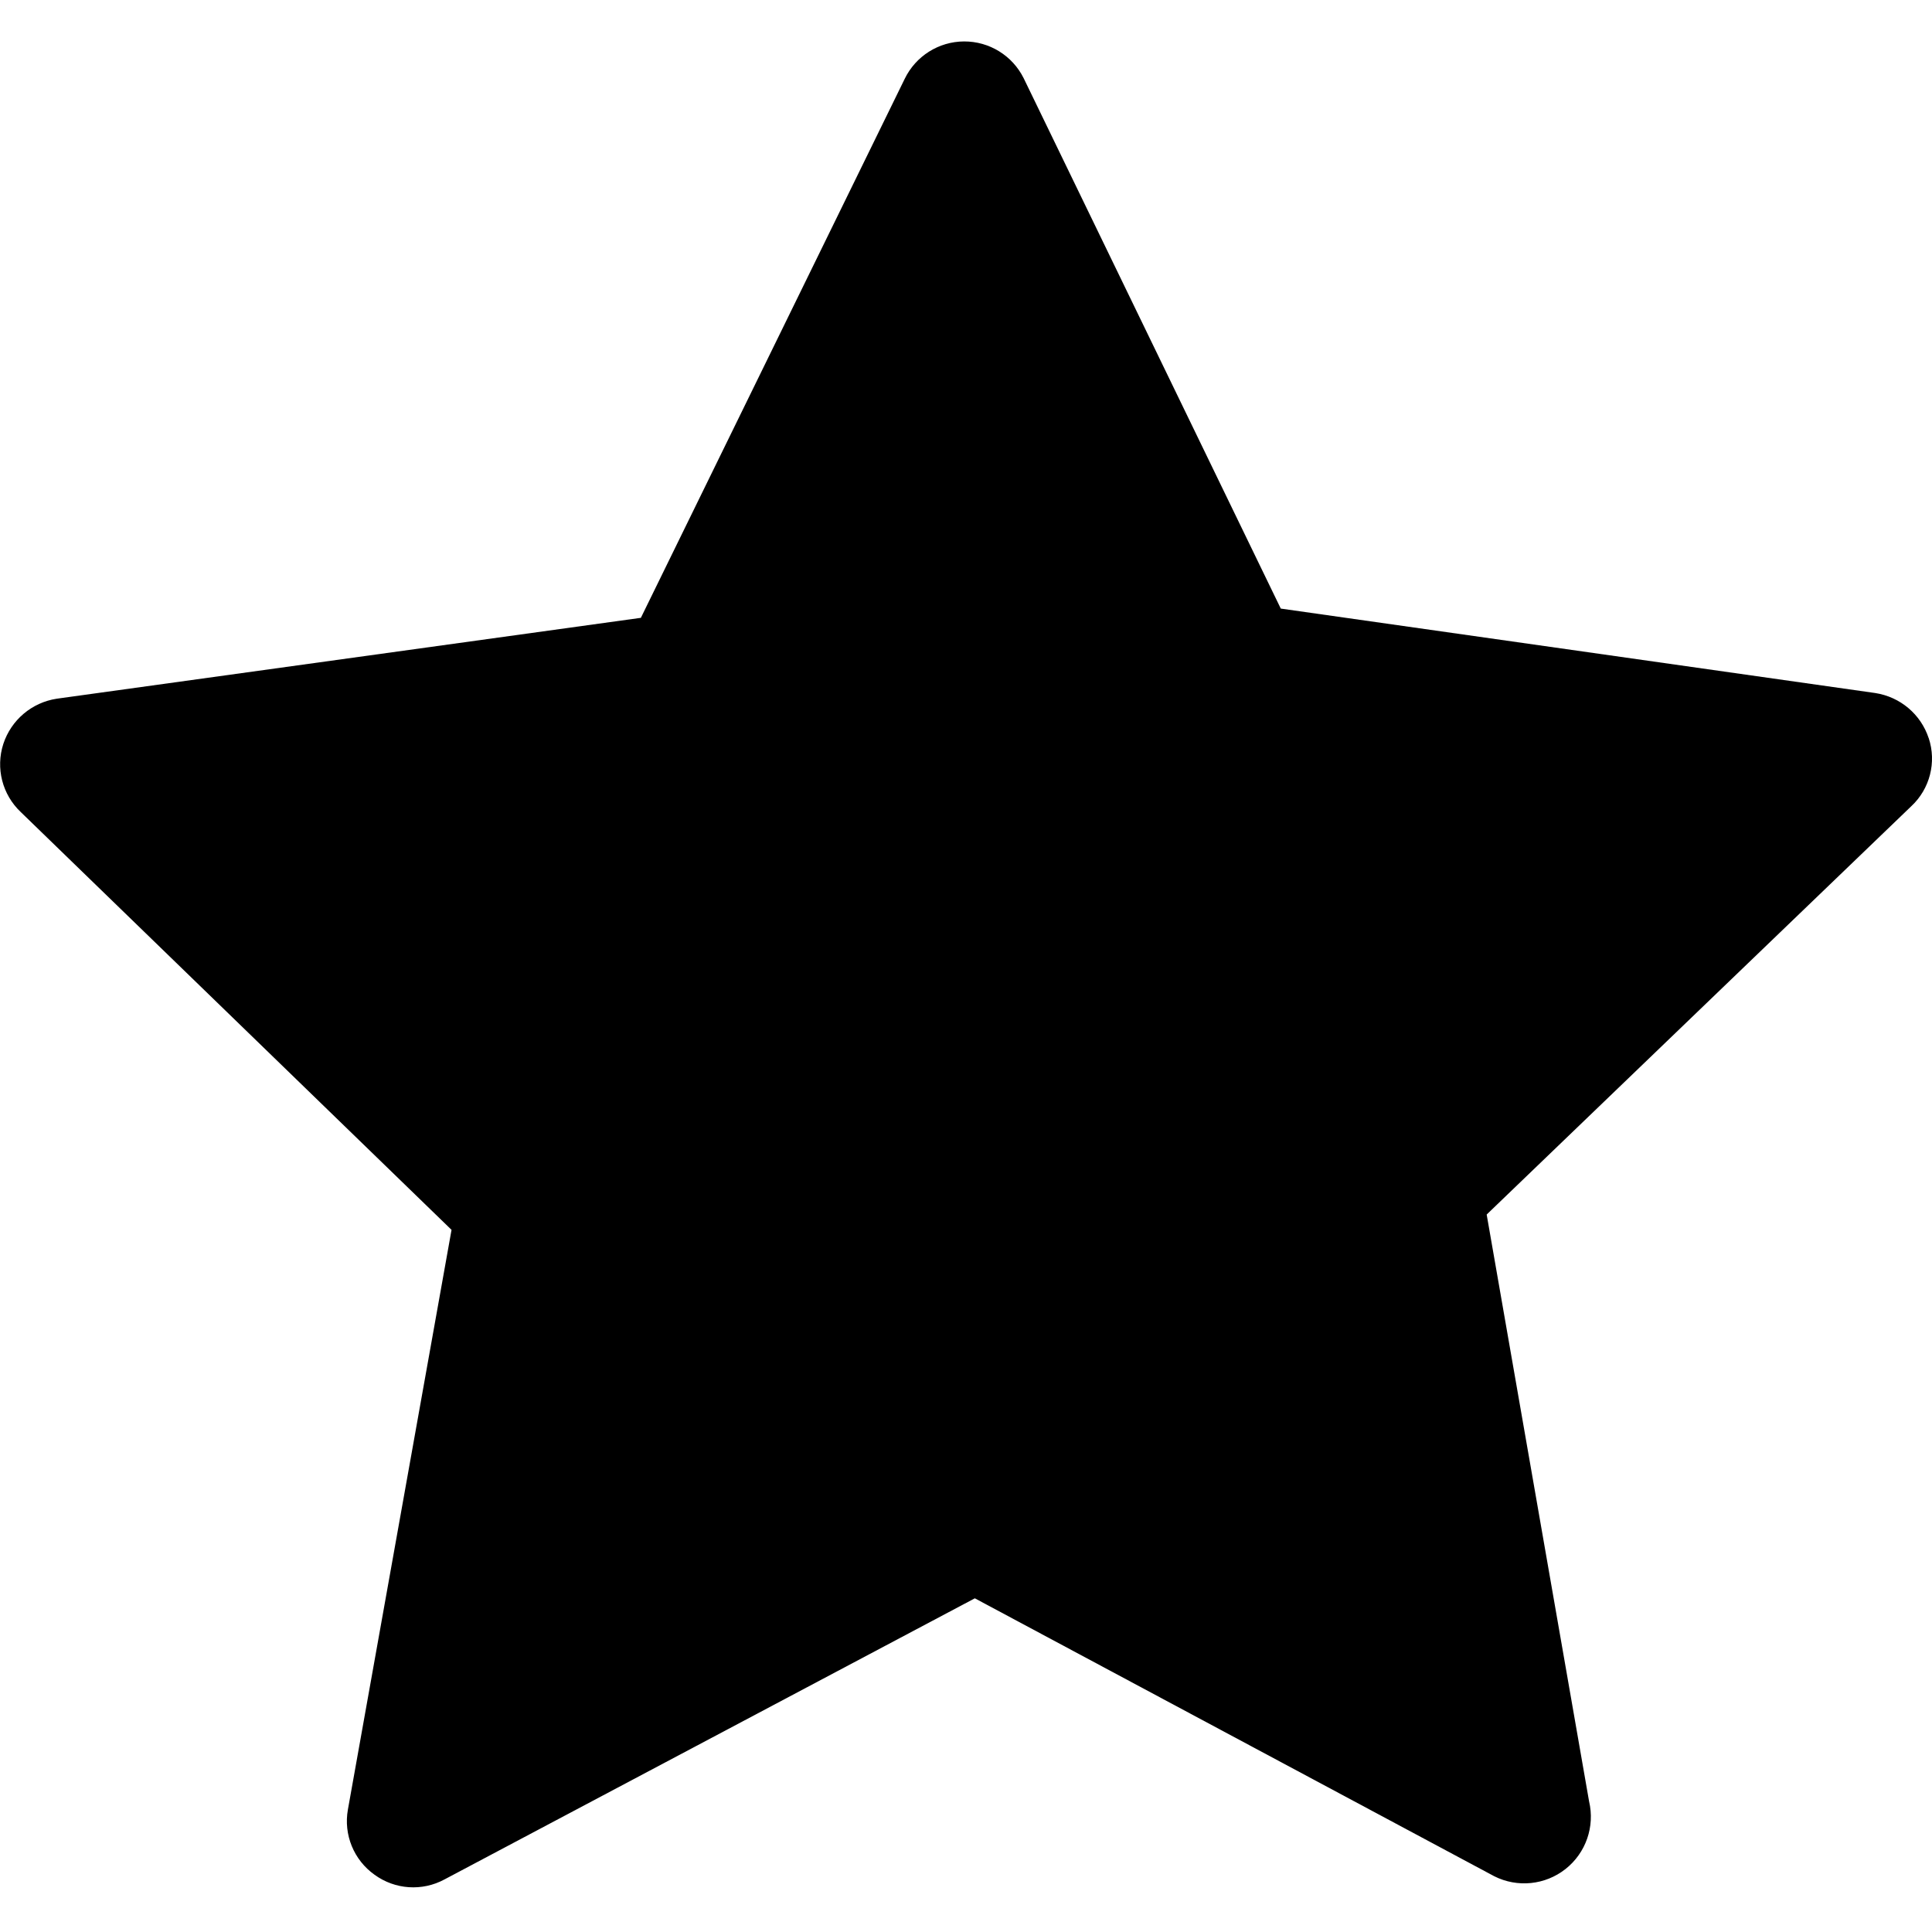
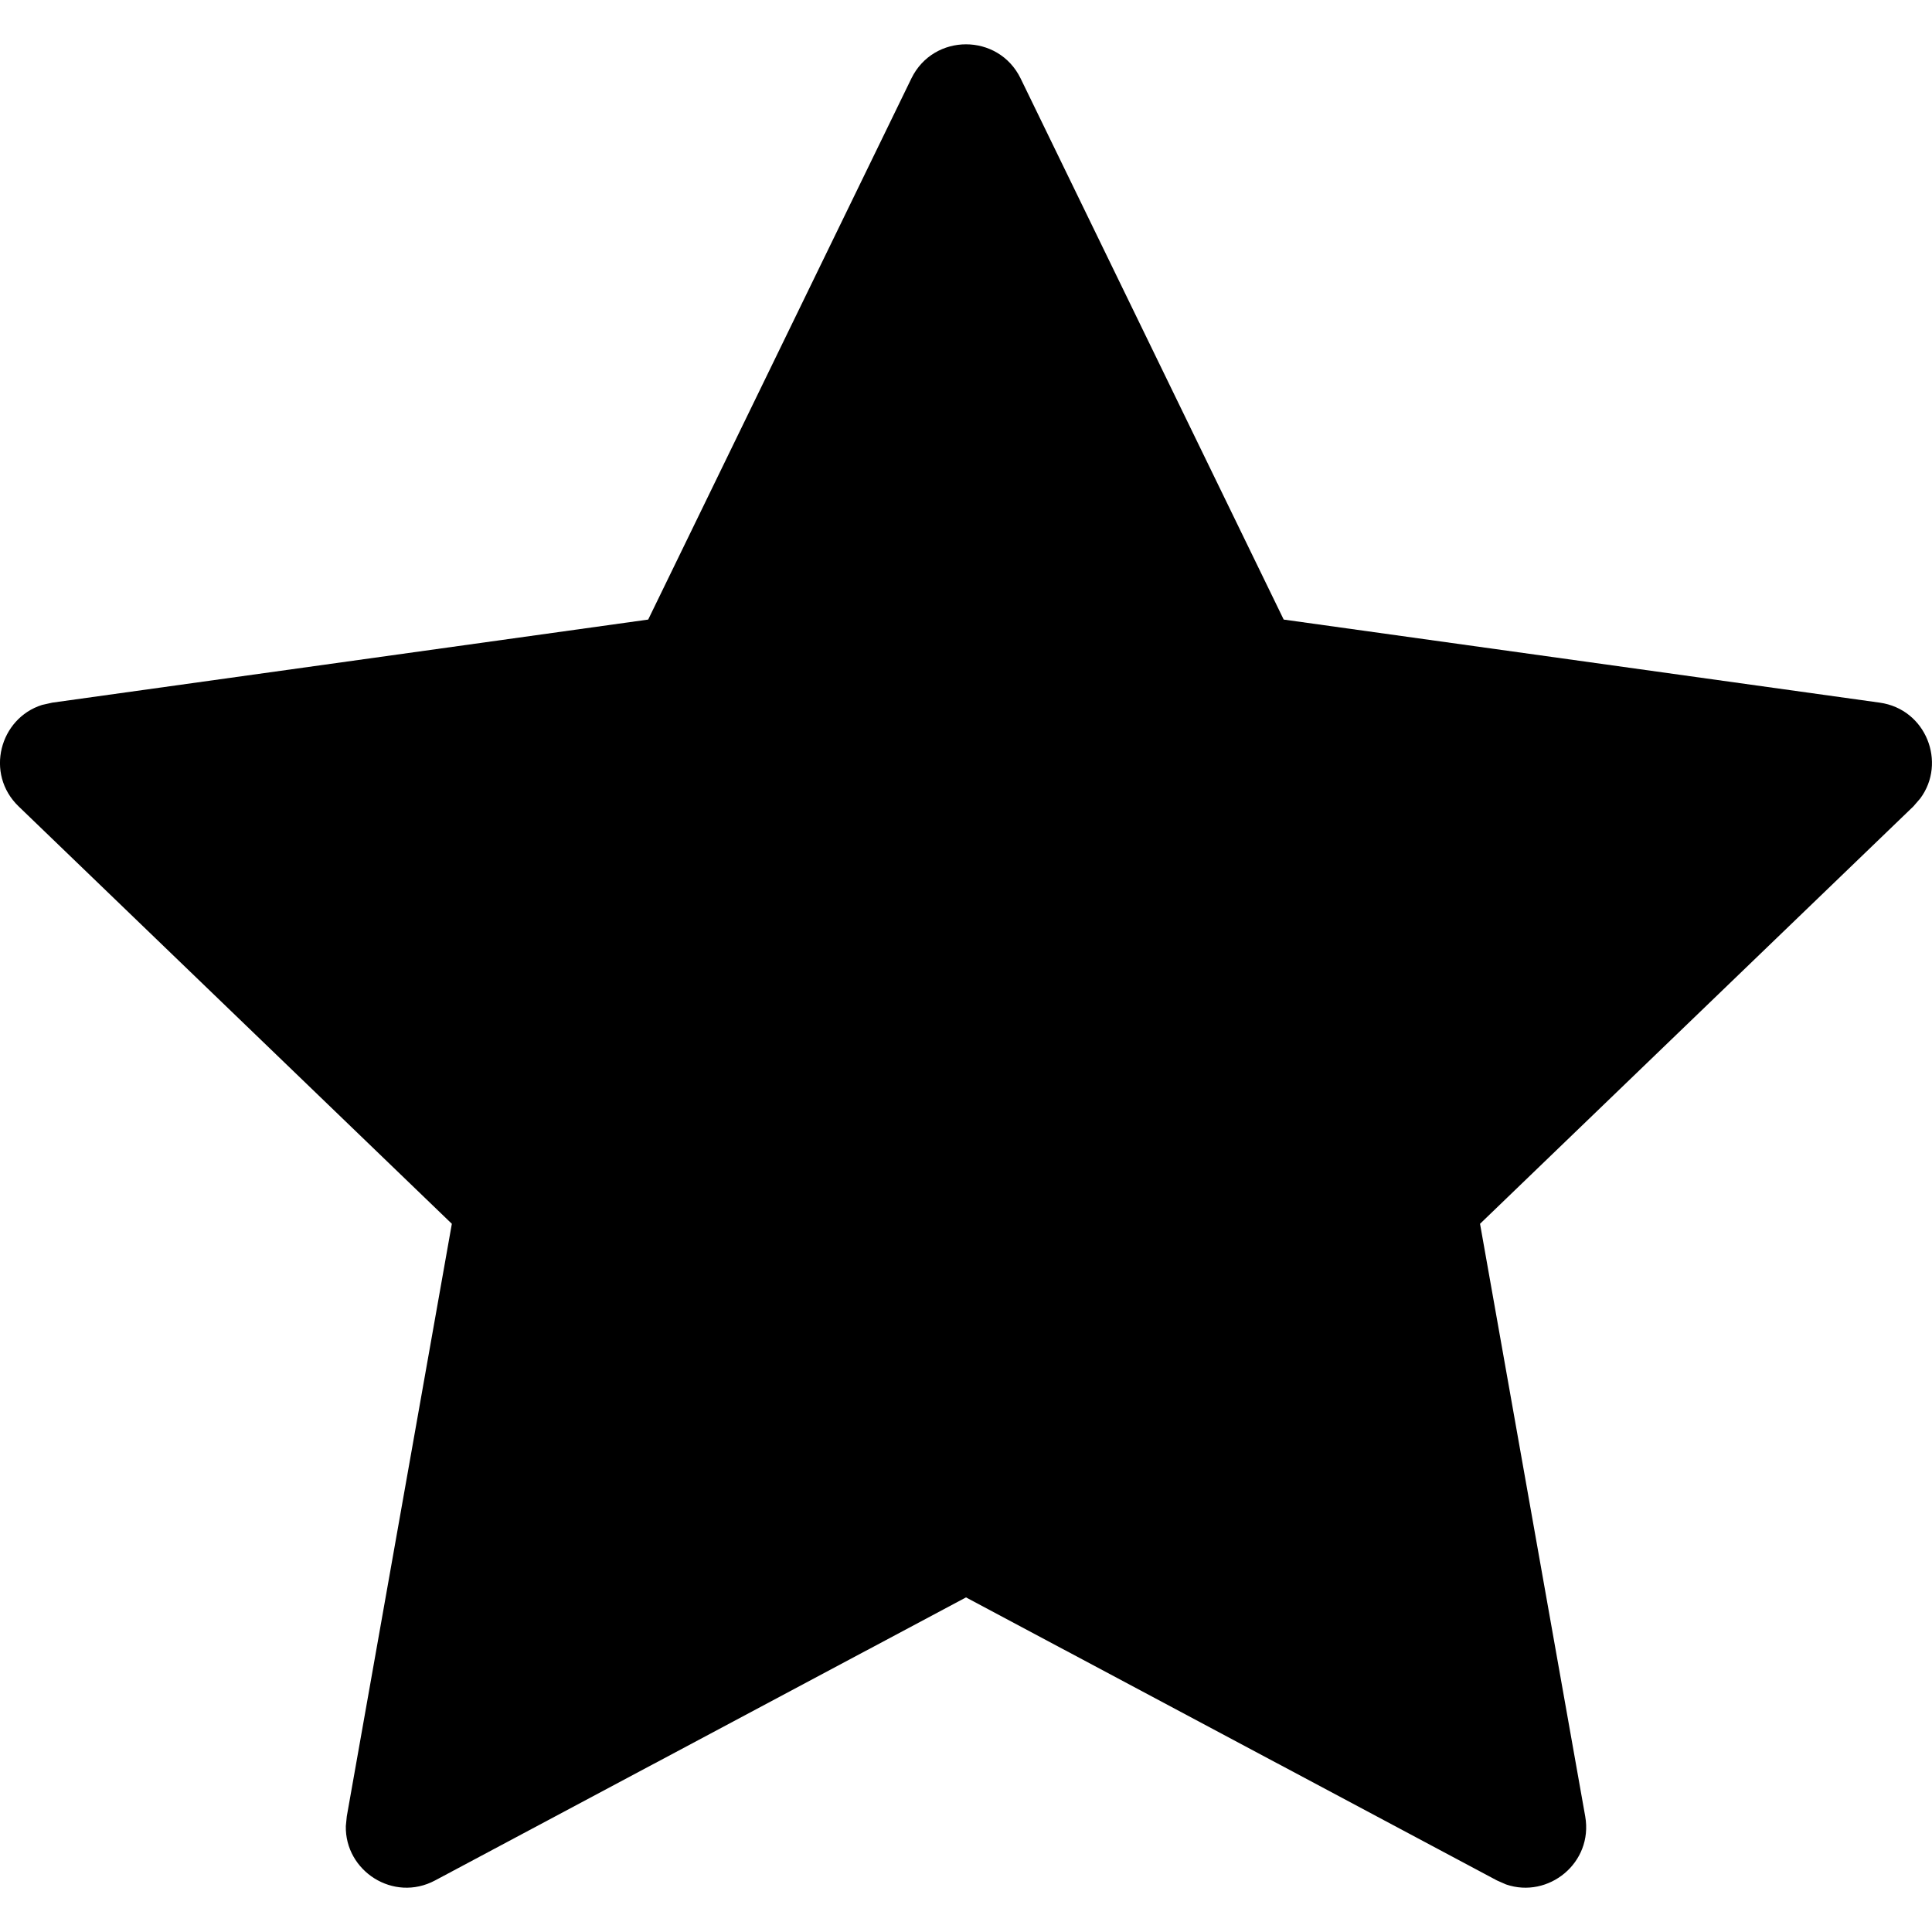
- <svg xmlns="http://www.w3.org/2000/svg" height="14" viewBox="0 0 14 14" width="14">
-   <path d="m13.976 5.348a.472.472 0 0 1 -.127.495l-3.076 2.958.742 4.252a.483.483 0 0 1 -.687.543l-3.764-2.014-3.843 2.037a.476.476 0 0 1 -.507-.034.476.476 0 0 1 -.193-.472l.751-4.201-3.122-3.028a.477.477 0 0 1 -.126-.493.484.484 0 0 1 .388-.328l4.232-.586 1.912-3.906a.48.48 0 0 1 .862-.004l1.863 3.843 4.308.612c.181.028.33.154.387.327z" />
+ <svg xmlns="http://www.w3.org/2000/svg" width="16px" height="16px" viewBox="0 0 16 16" version="1.1">
+   <path d="M5.368,5.131 L0.433,5.819 L0.348,5.838 C-0.003,5.949 -0.126,6.408 0.154,6.678 L3.742,10.135 L2.872,15.042 L2.864,15.123 C2.856,15.494 3.258,15.757 3.603,15.573 L8,13.229 L12.397,15.573 L12.472,15.606 C12.823,15.727 13.196,15.427 13.128,15.042 L12.257,10.135 L15.846,6.678 L15.903,6.612 C16.122,6.317 15.952,5.873 15.567,5.819 L10.631,5.131 L8.452,0.649 C8.268,0.273 7.732,0.273 7.548,0.649 L5.368,5.131 Z" fill-rule="nonzero" />
</svg>
